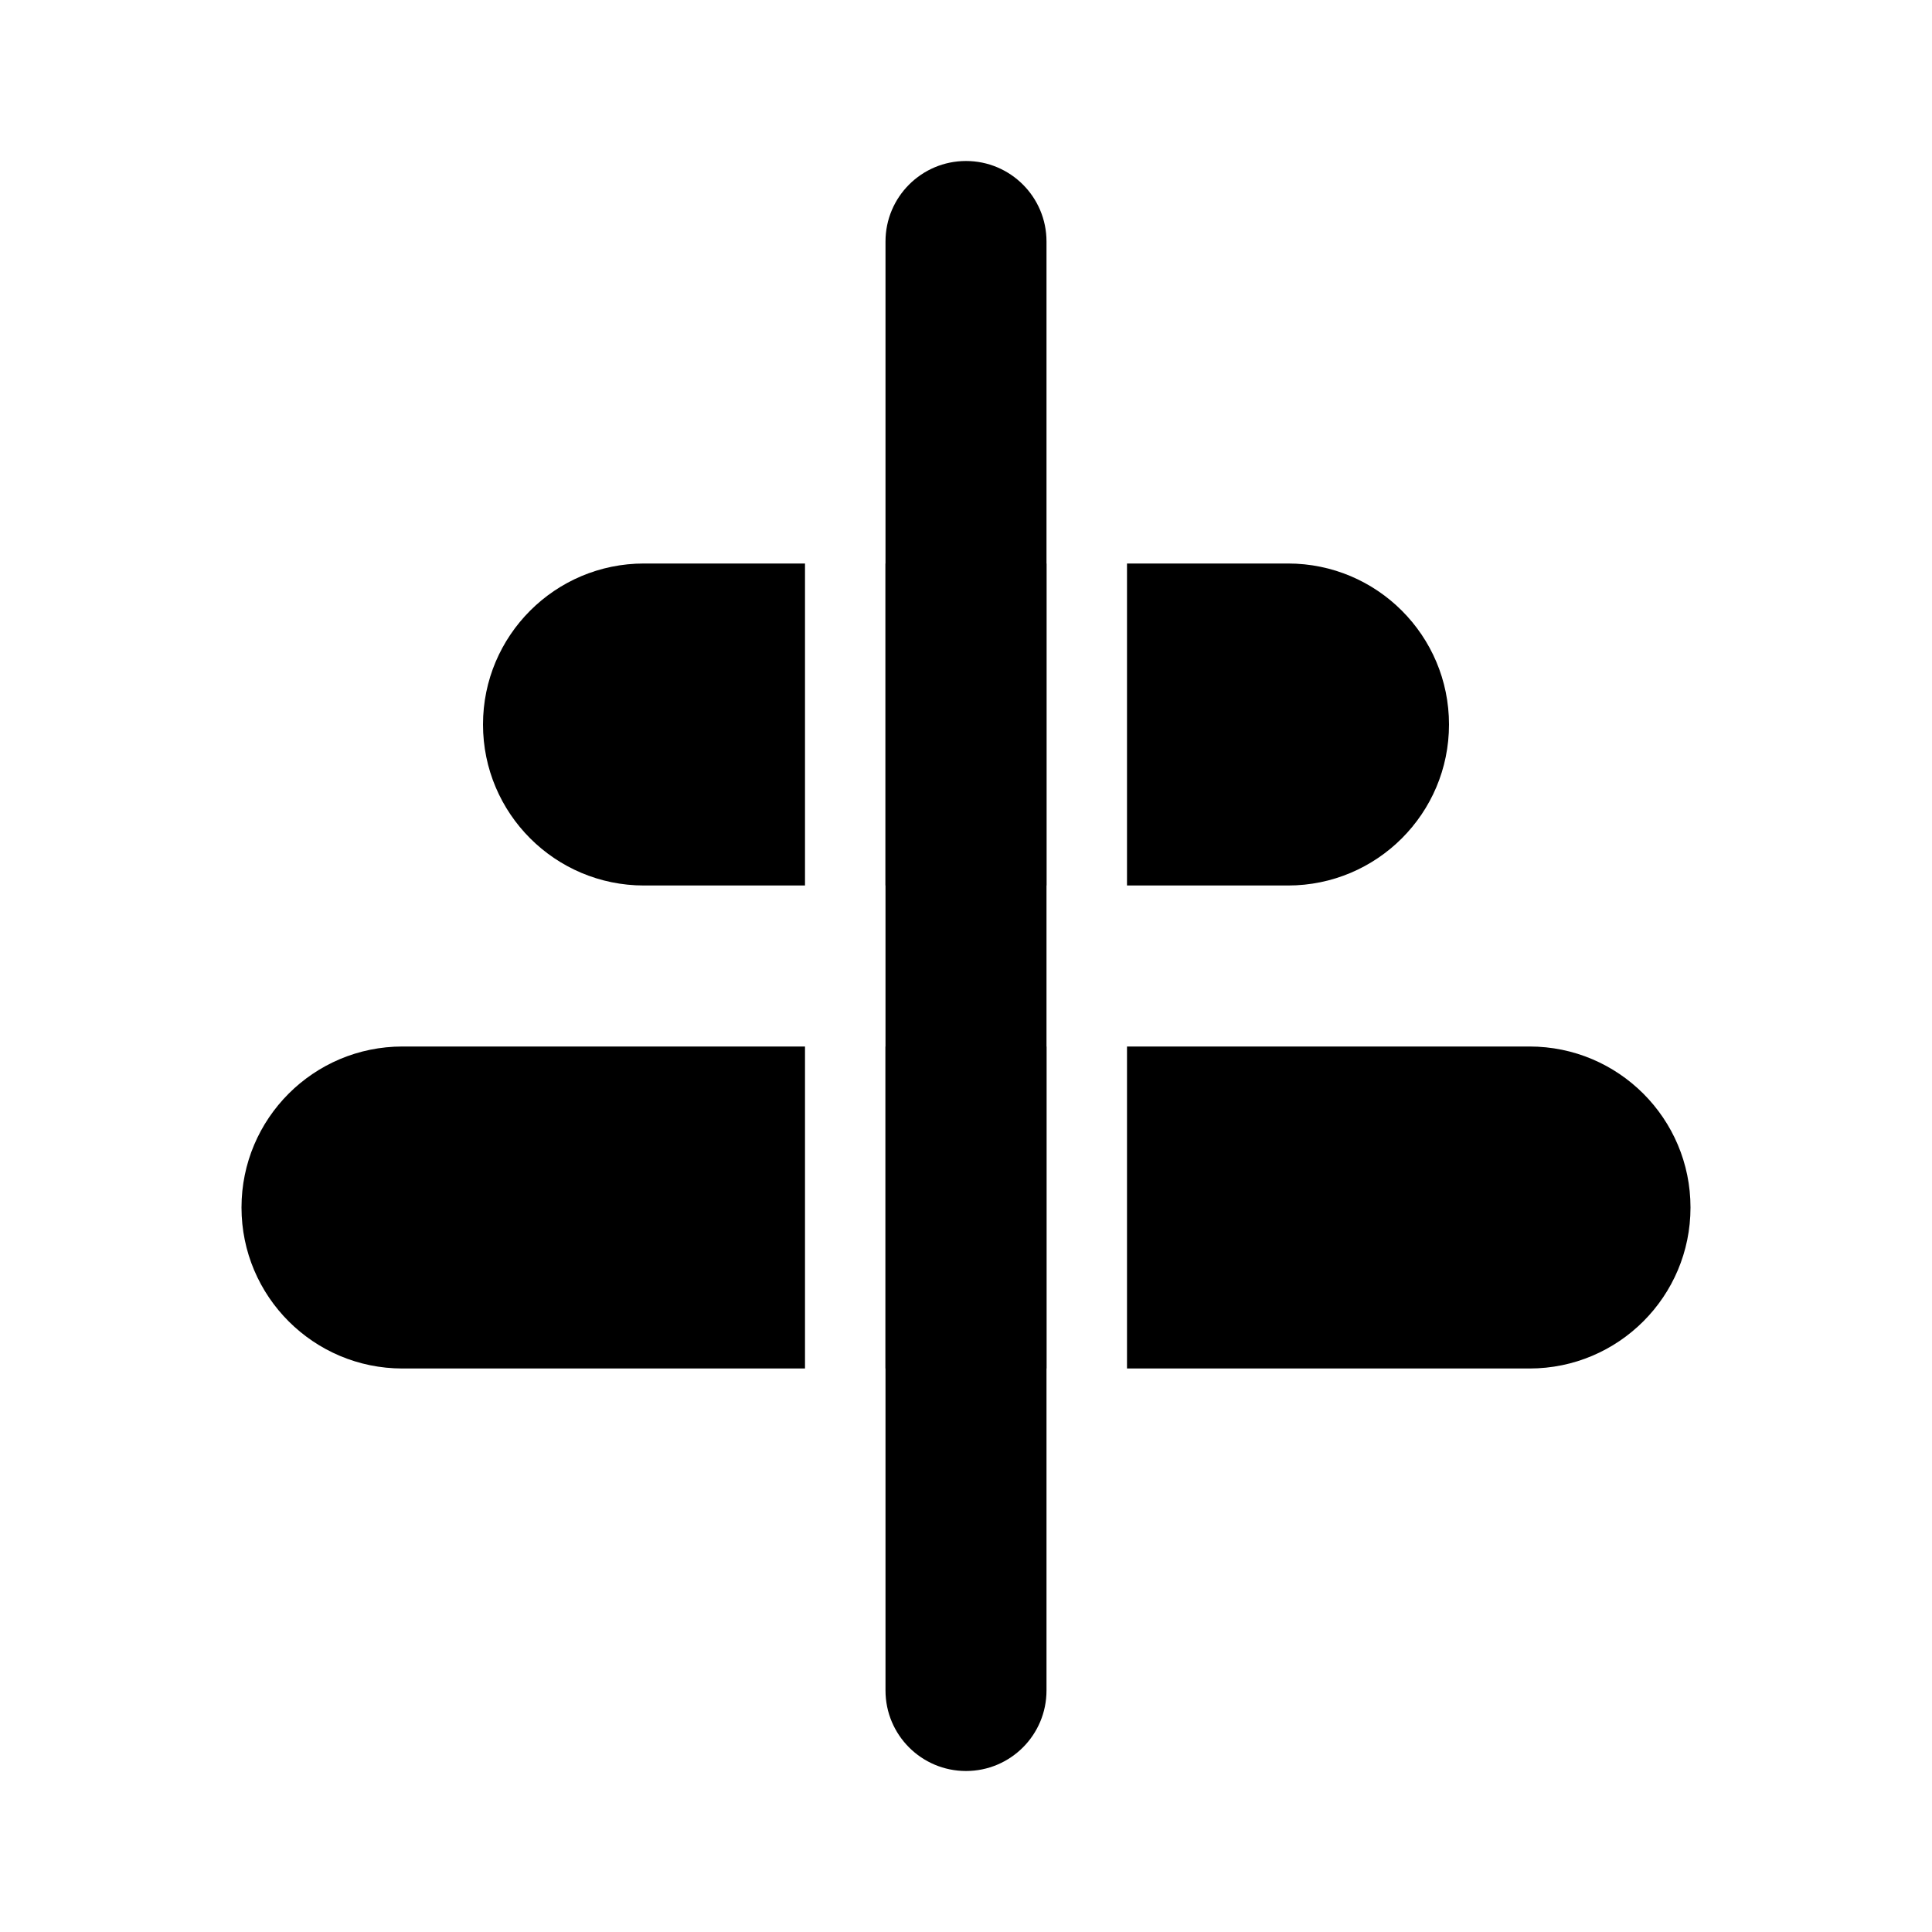
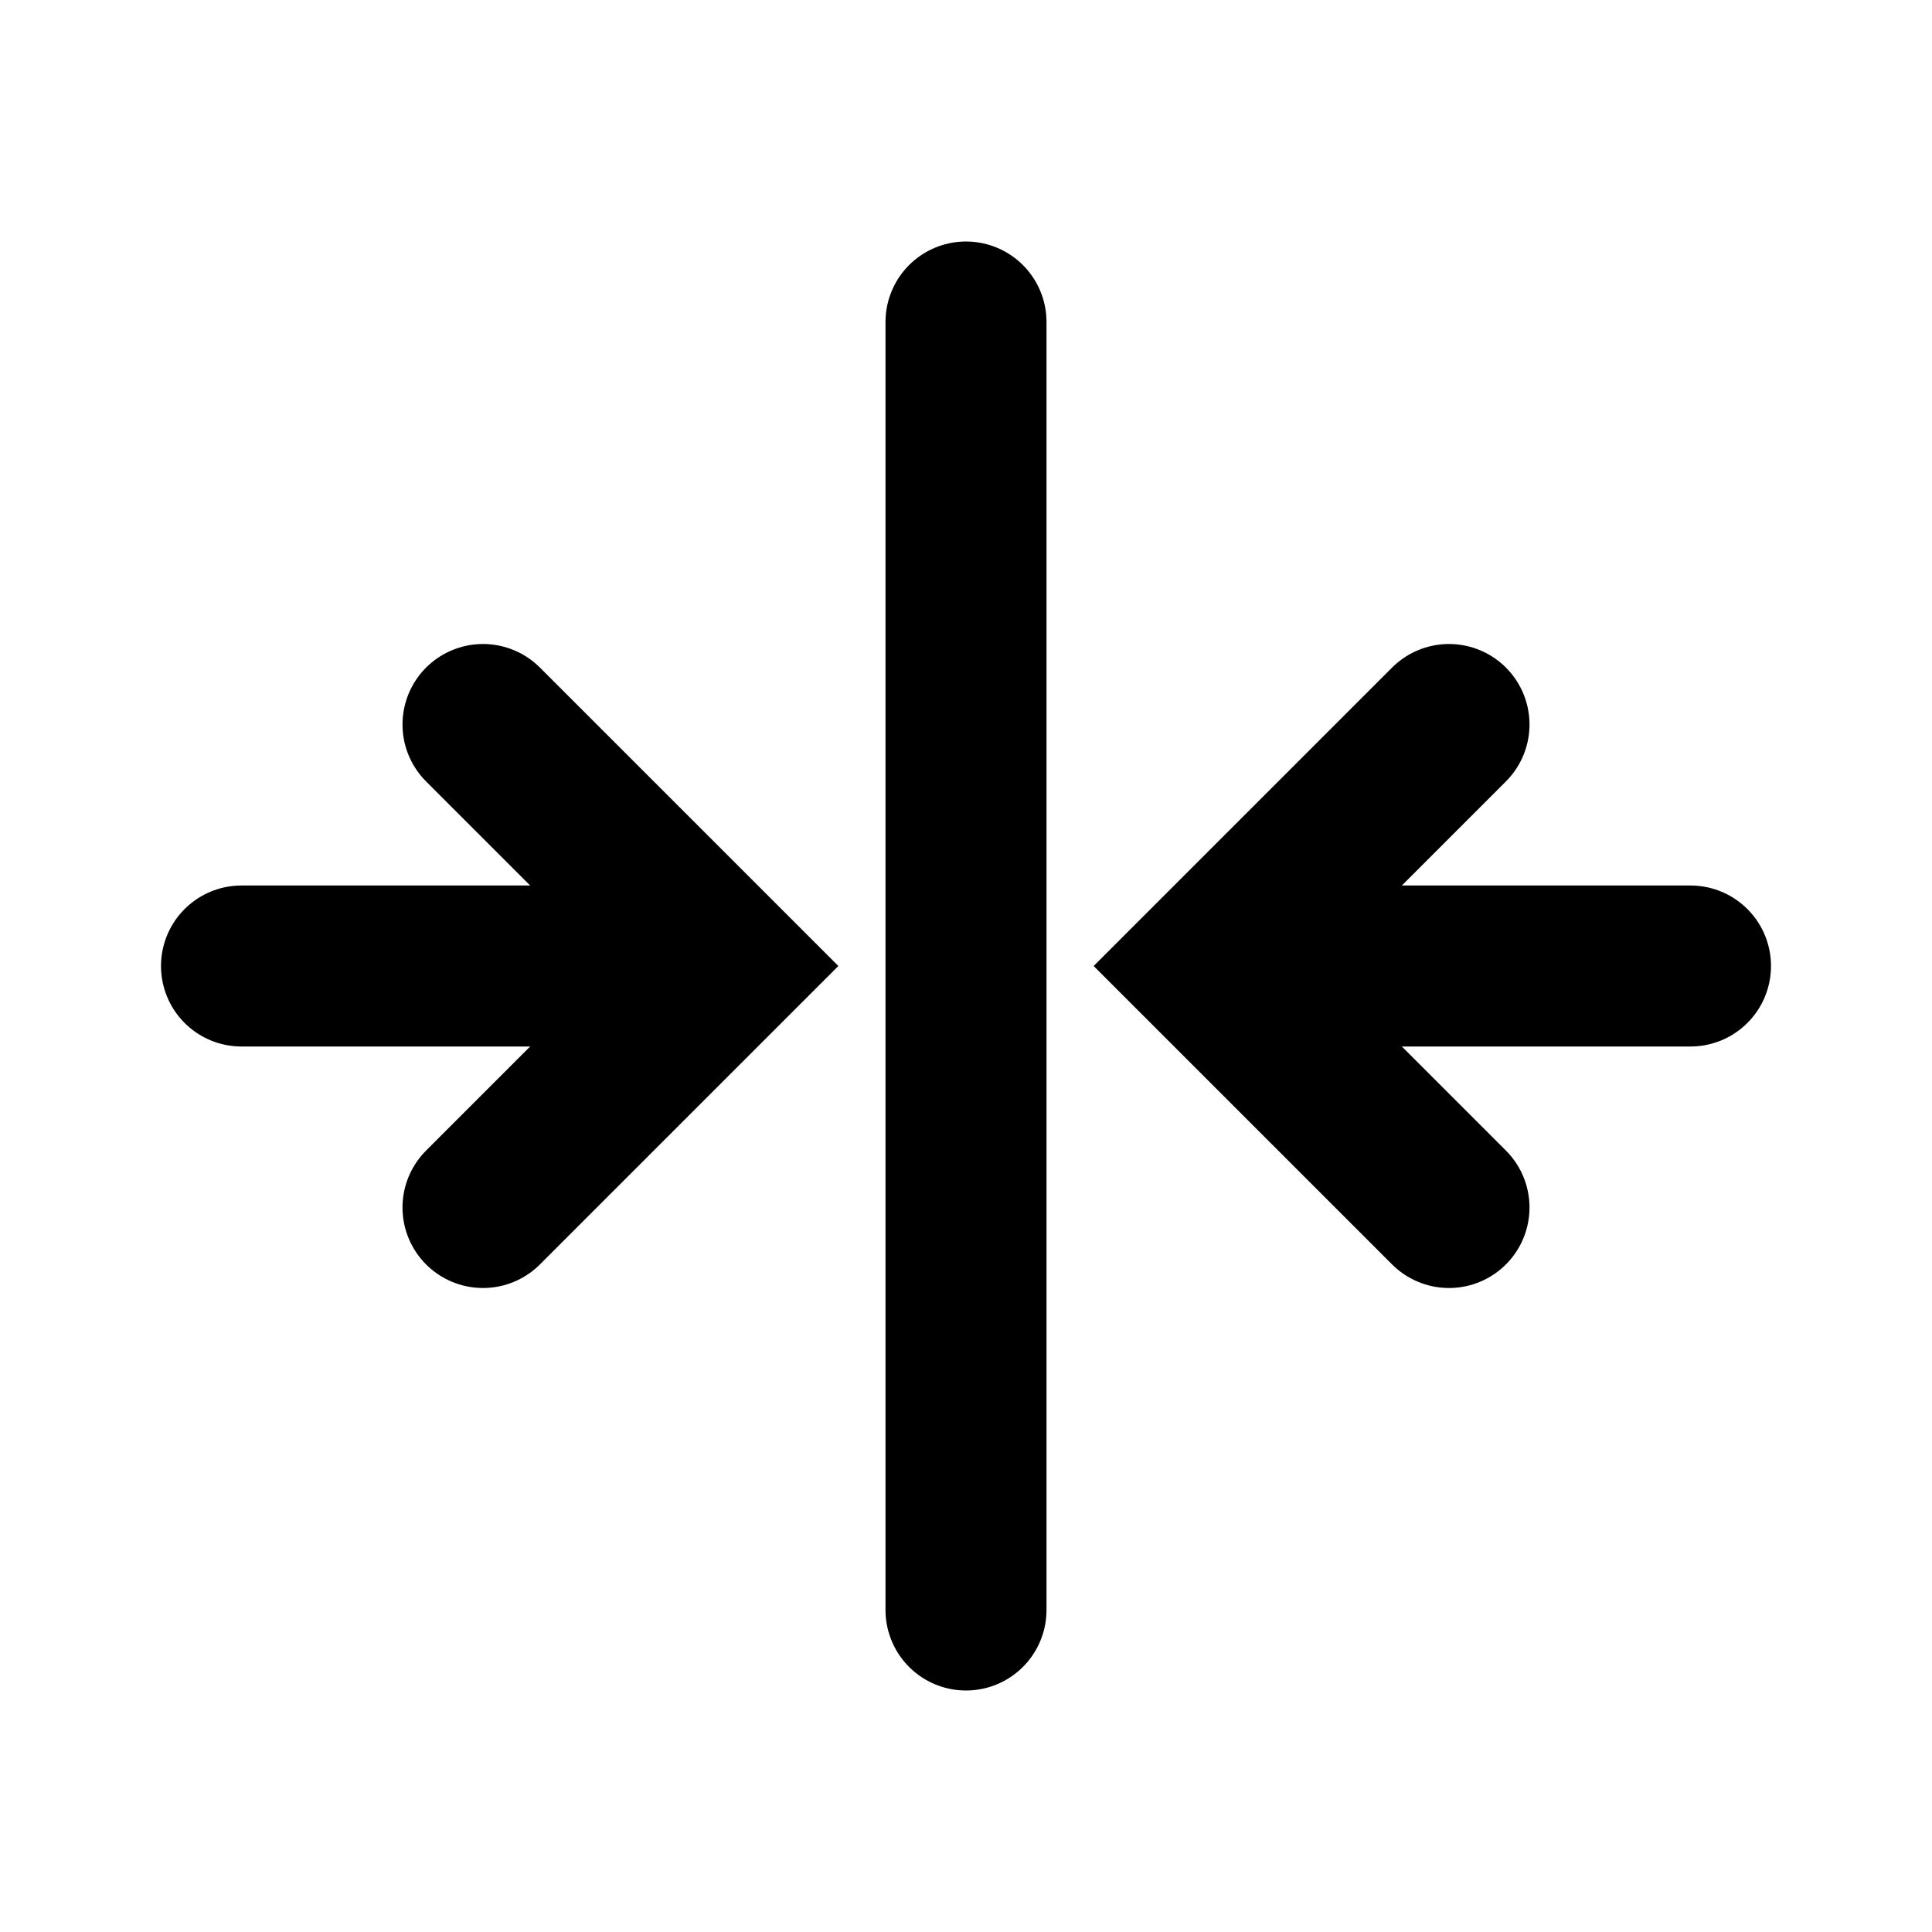
- <svg xmlns="http://www.w3.org/2000/svg" class="humbleicons__icon" width="1em" height="1em" viewBox="0 0 24 24" style="top: .125em; position: relative;">
-   <g fill="currentColor">
-     <rect width="2" height="20" x="11" y="2" rx="1" />
-     <path fill-rule="evenodd" d="M10 7H8a2 2 0 100 4h2V7zm1 4V7h2v4h-2zm-1 2H5a2 2 0 100 4h5v-4zm1 4v-4h2v4h-2zm3 0h5a2 2 0 100-4h-5v4zm0-6h2a2 2 0 100-4h-2v4z" clip-rule="evenodd" />
+ <svg xmlns="http://www.w3.org/2000/svg" class="humbleicons__icon" width="1em" height="1em" fill="none" stroke="currentColor" viewBox="0 0 24 24" style="top: .125em; position: relative;">
+   <g stroke-linecap="round" stroke-width="2">
+     <path d="M12 4v16" />
+     <path d="M16 12h5" />
+     <path d="M18 9l-3 3 3 3" />
+     <path d="M8 12H3" />
+     <path d="M6 9l3 3-3 3" />
  </g>
</svg>
